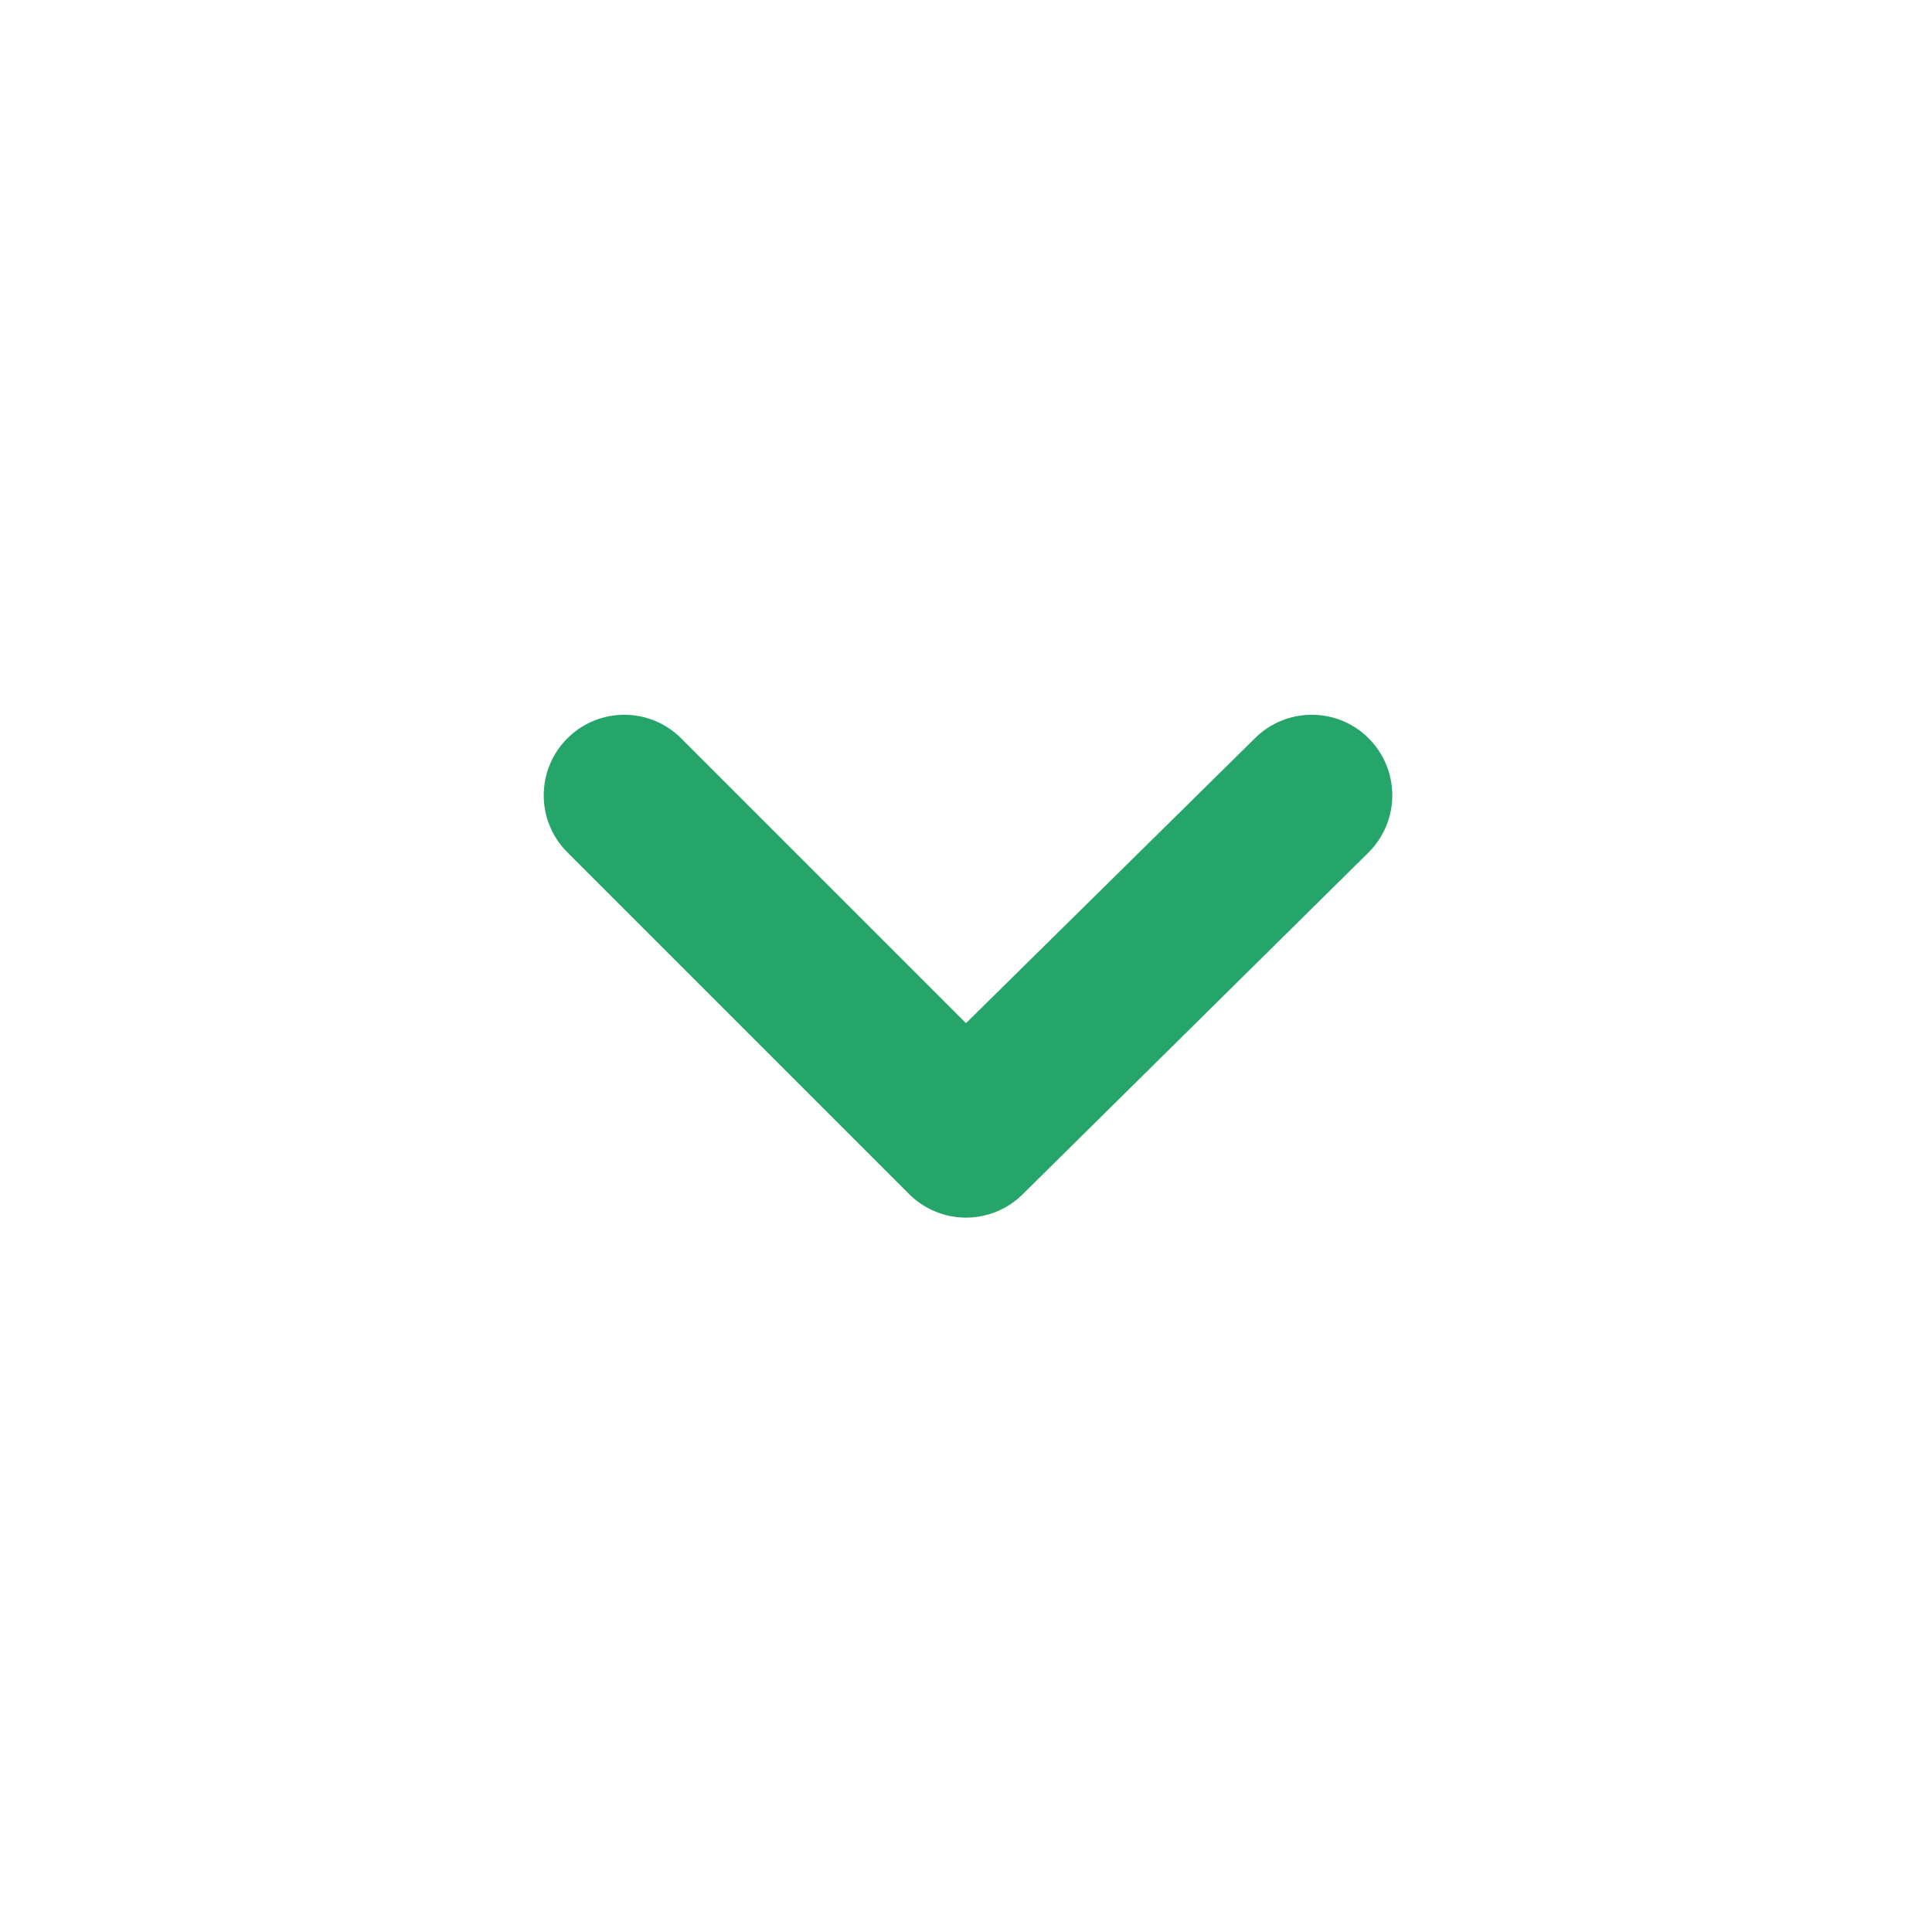
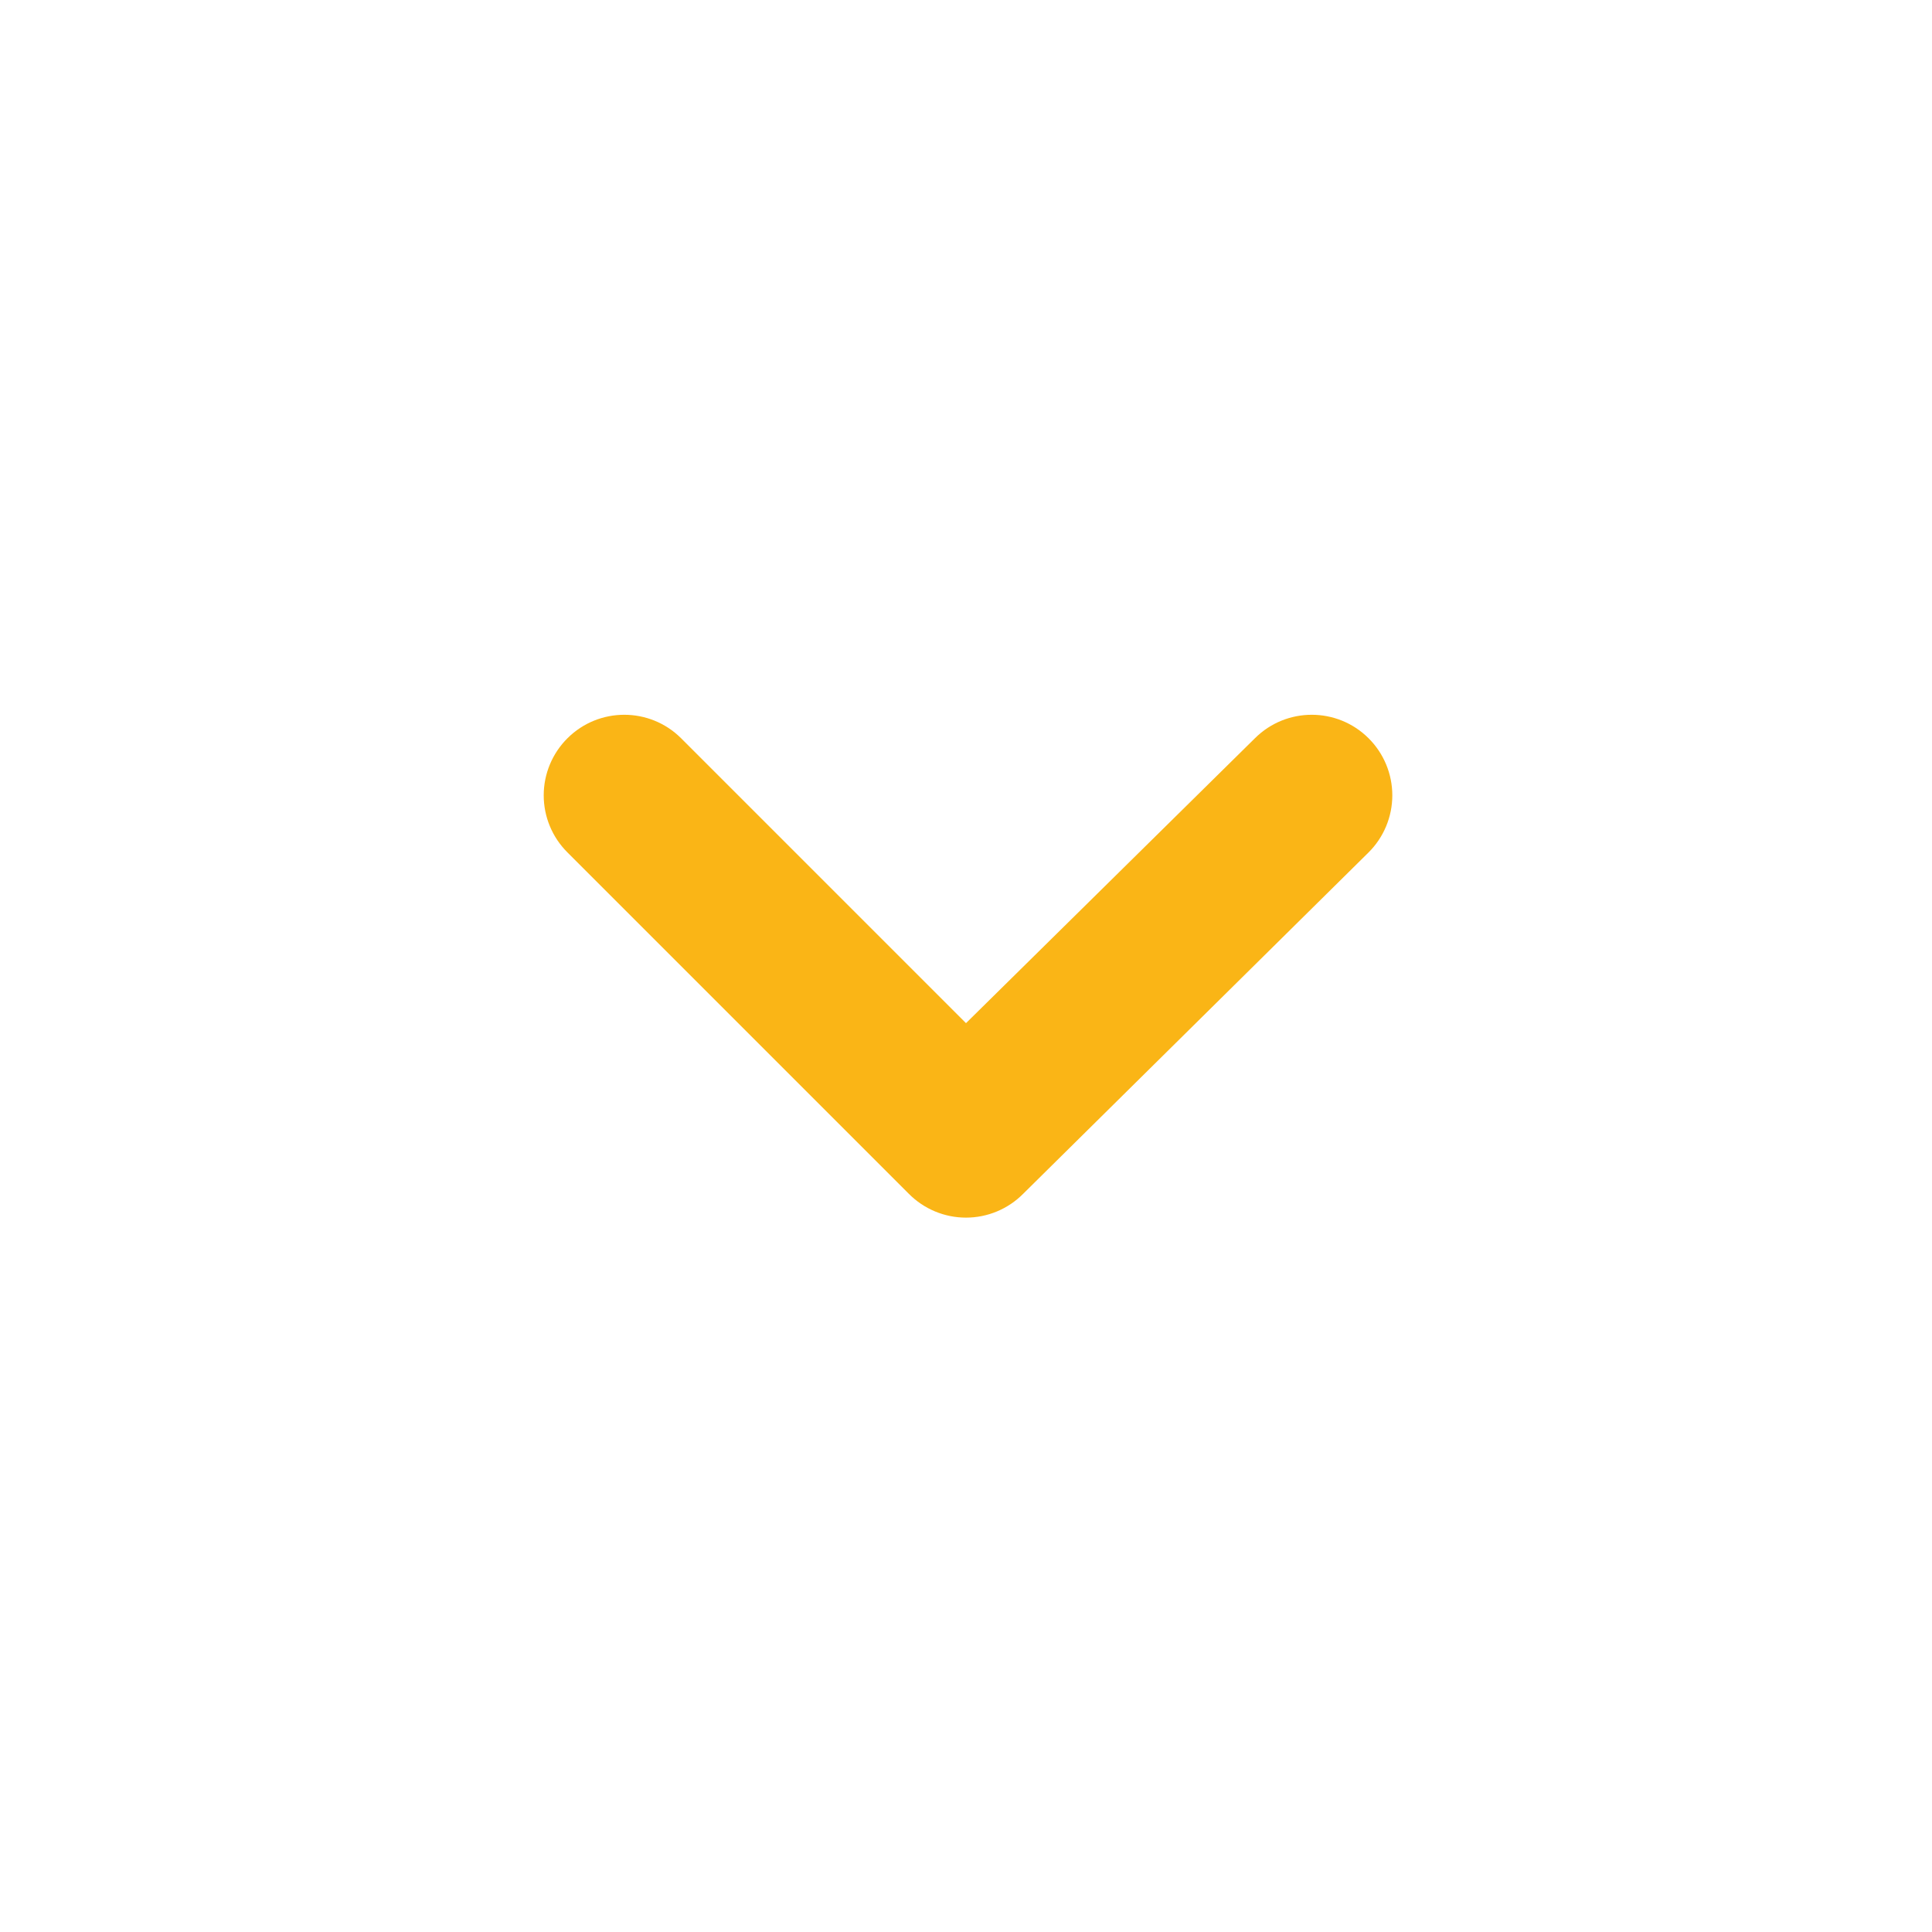
- <svg xmlns="http://www.w3.org/2000/svg" viewBox="0 0 24 24" fill="#25a56a">
+ <svg xmlns="http://www.w3.org/2000/svg" viewBox="0 0 24 24" fill="#FAB516">
  <path d="M17,9.17a1,1,0,0,0-1.41,0L12,12.71,8.46,9.17a1,1,0,0,0-1.41,0,1,1,0,0,0,0,1.42l4.24,4.24a1,1,0,0,0,1.42,0L17,10.59A1,1,0,0,0,17,9.17Z" />
</svg>
